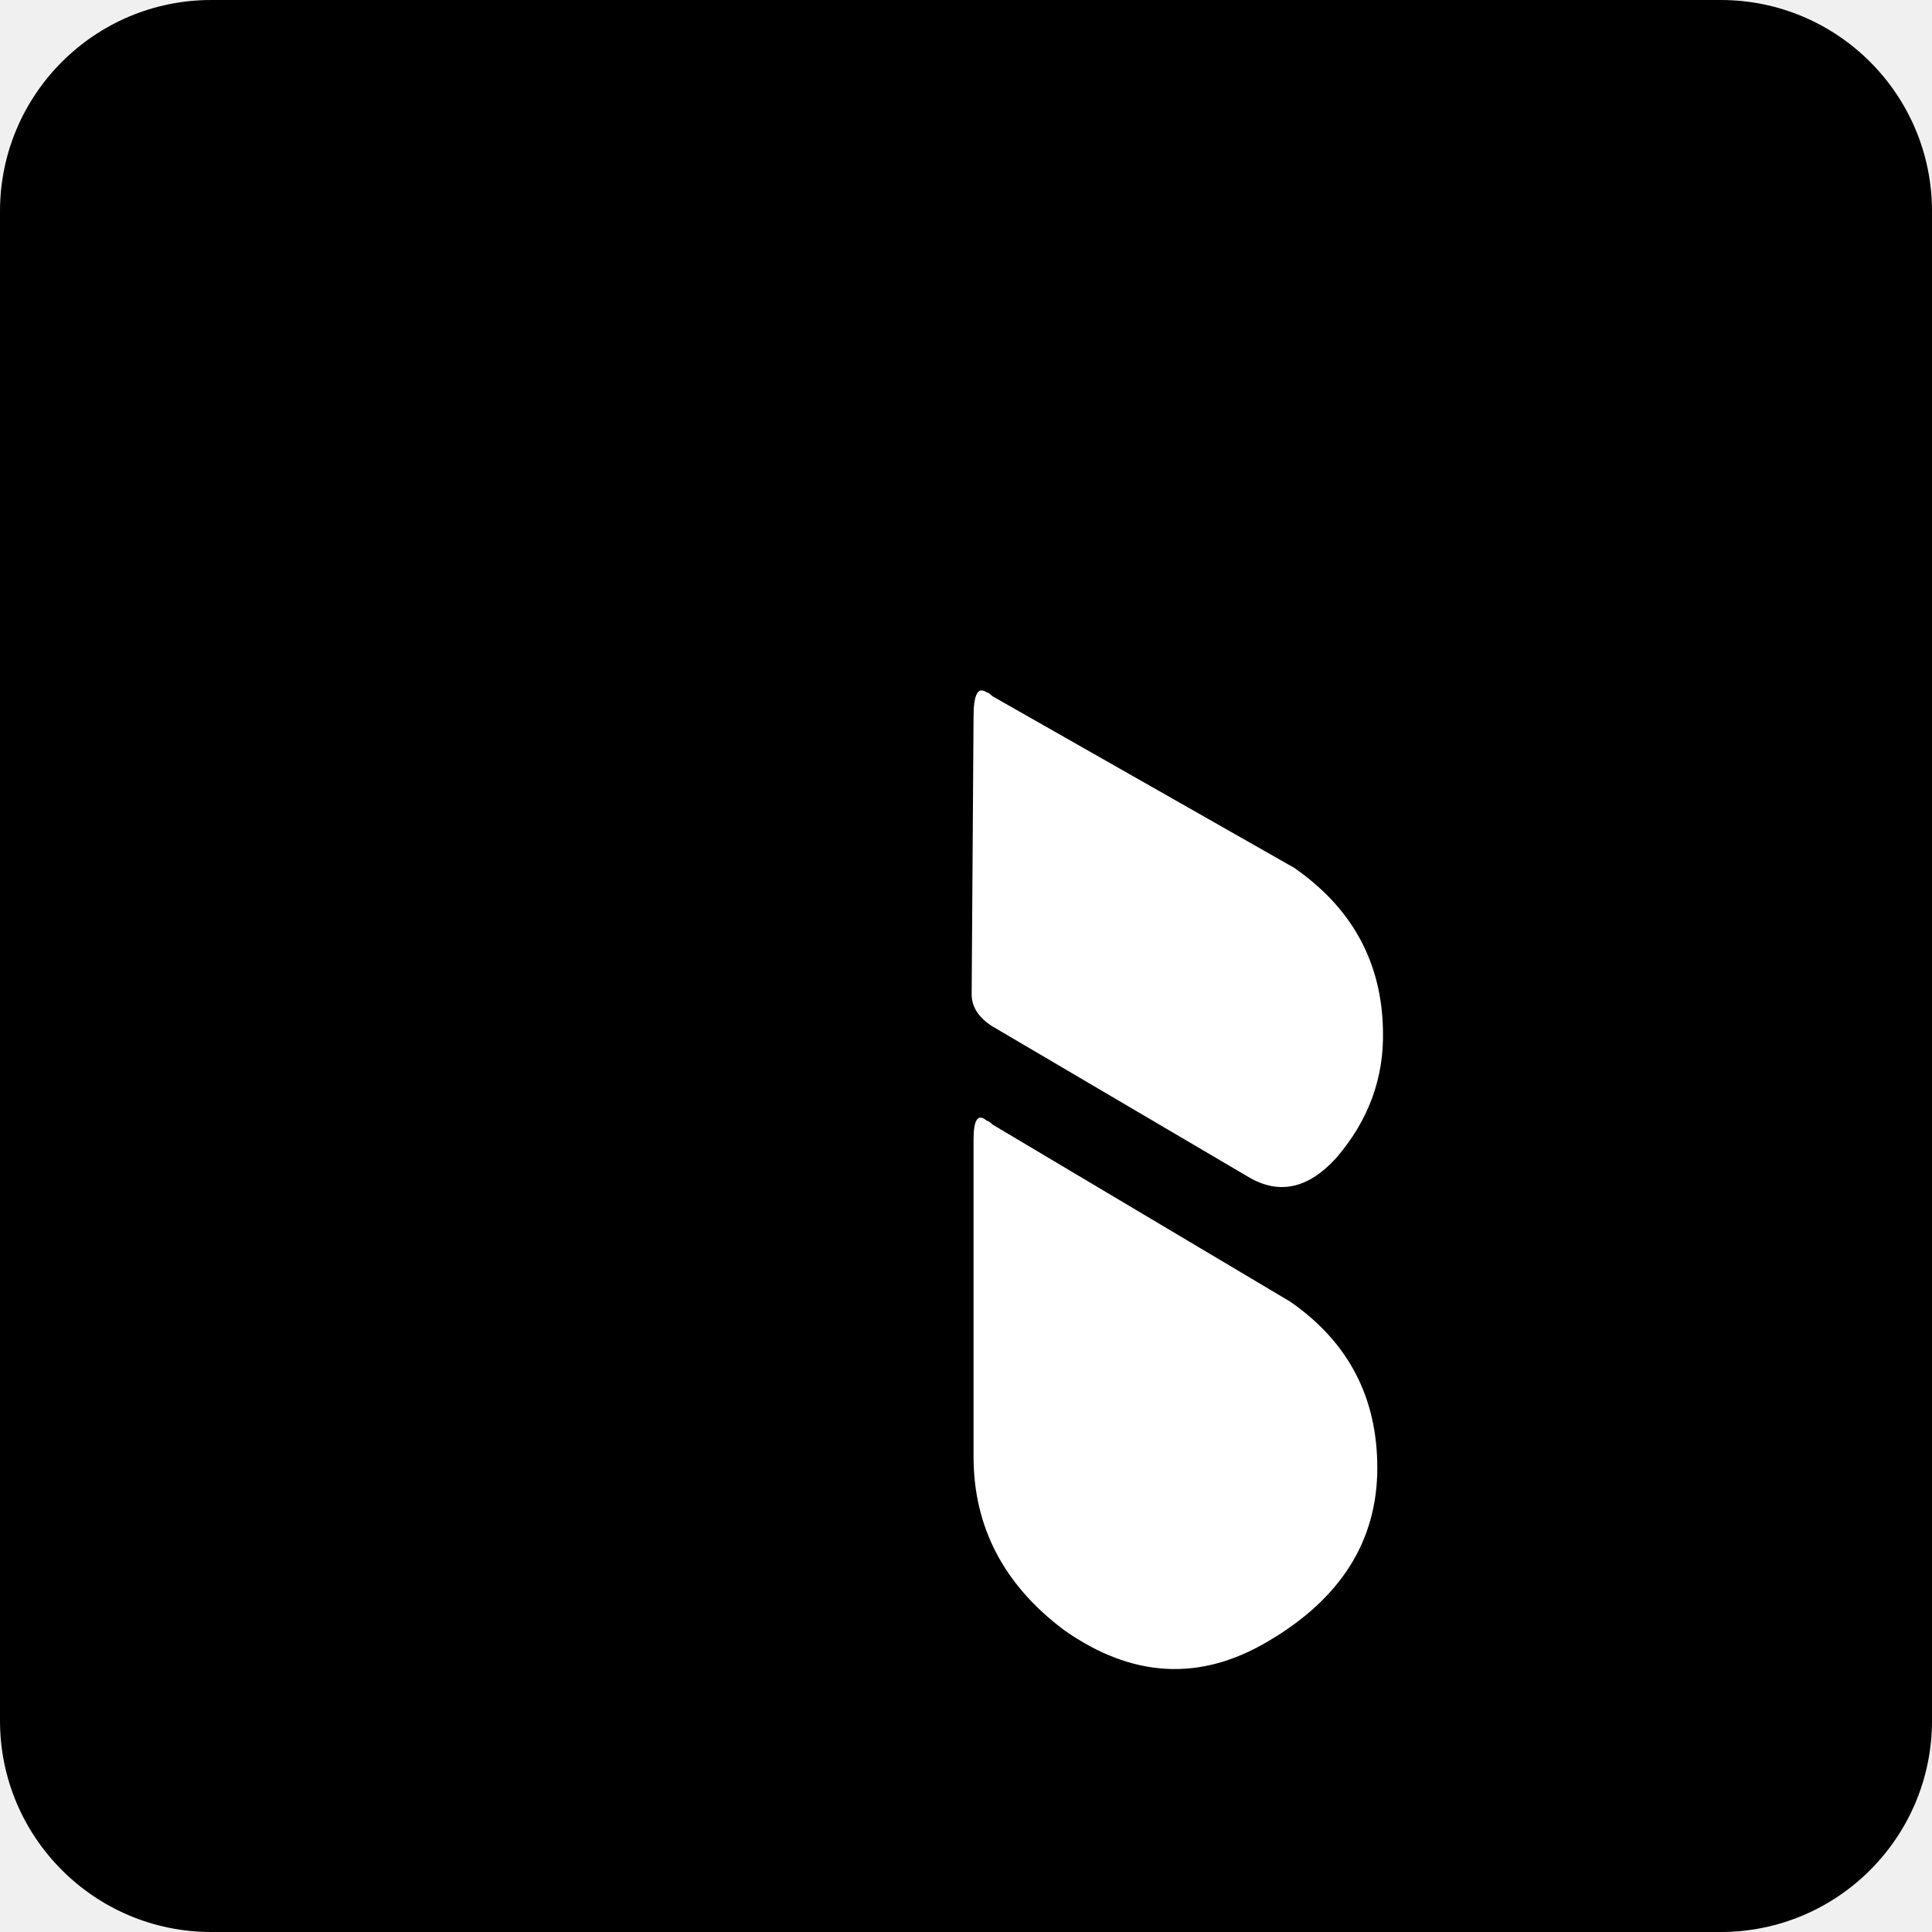
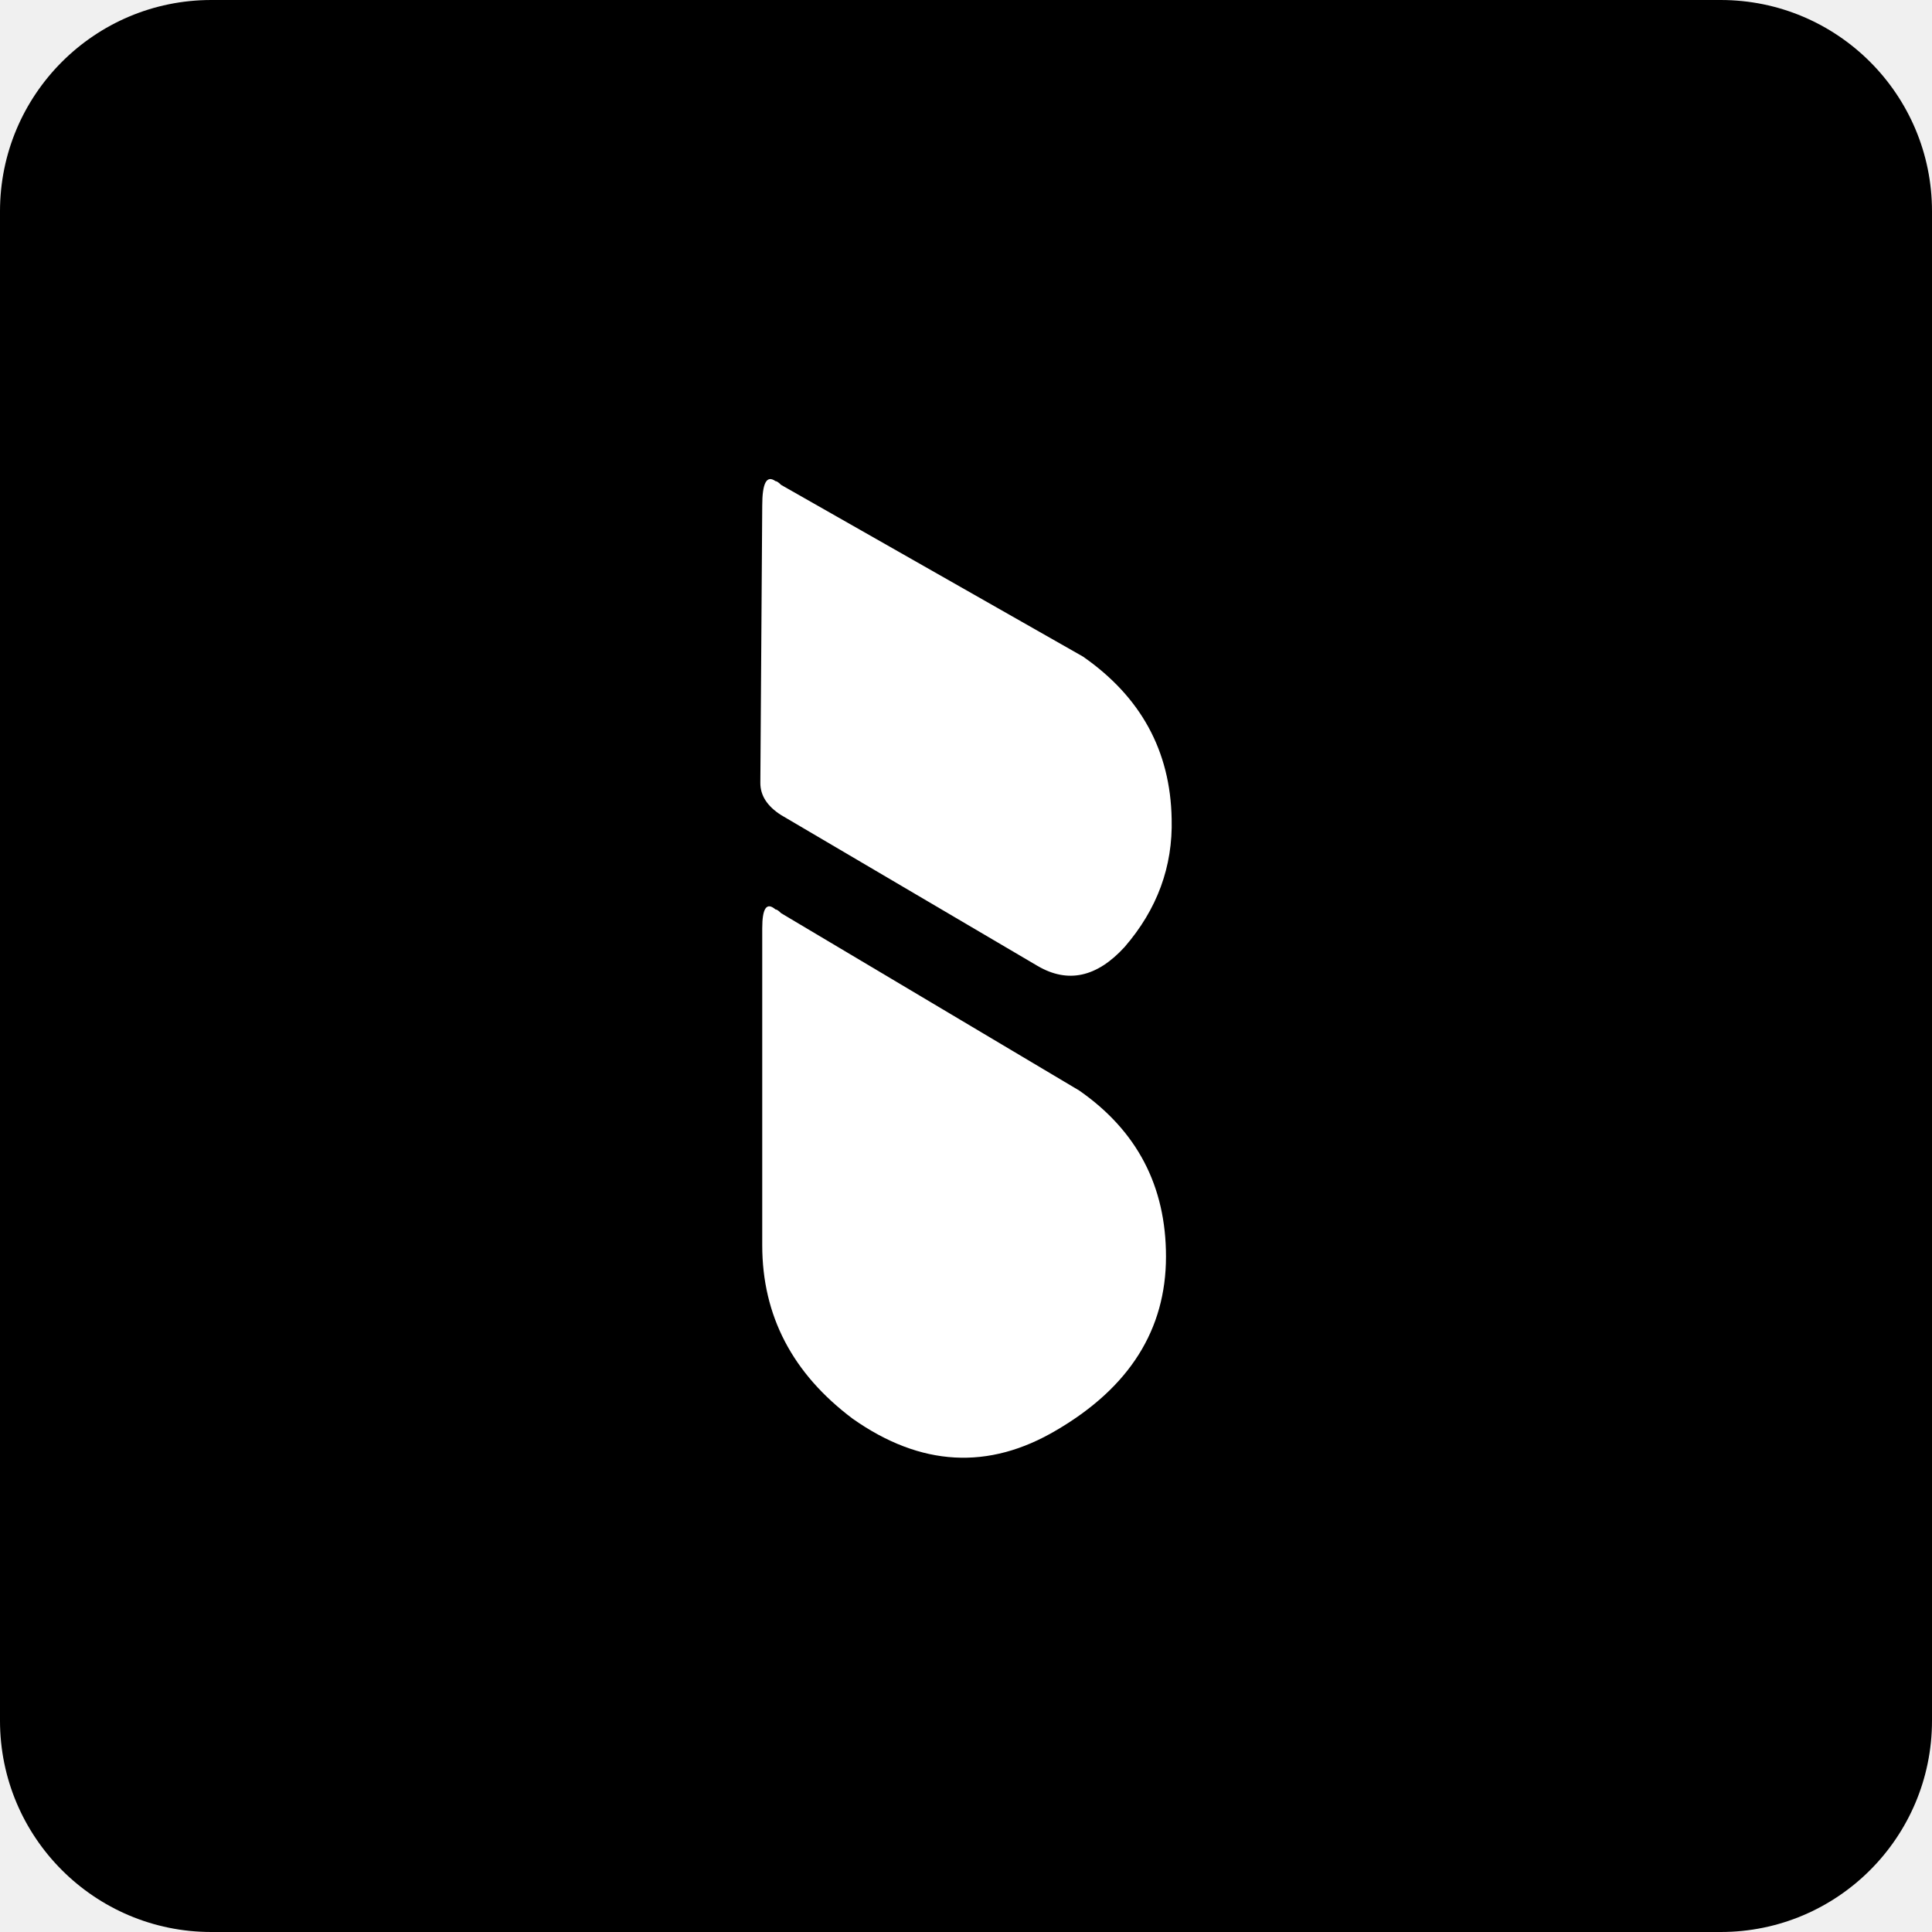
<svg xmlns="http://www.w3.org/2000/svg" width="512" height="512" viewBox="0 0 512 512">
  <rect width="512" height="512" rx="56" fill="#000" />
-   <path fill="#fff" d="M261.5 183.5 Q258 181 258 190 L257.5 263.5 Q257.5 268.5 263 272 L331 312 Q343 319 354 307 Q367 292 366.5 273 Q366 246 343 230 L263 184.5 Q262 183.5 261.5 183.5 Z" />
-   <path fill="#fff" d="M261.5 297 Q258 294 258 302 L258 386 Q258 414 282 432 Q309 451 336 435 Q365 418 365 389 Q365 361 342 345 L263 298 Q262 297 261.5 297 Z" />
+   <g transform="translate(-56 -56)">
+     <path fill="#fff" d="M261.5 183.5 Q258 181 258 190 L257.5 263.5 Q257.5 268.5 263 272 L331 312 Q343 319 354 307 Q367 292 366.5 273 Q366 246 343 230 L263 184.5 Q262 183.5 261.5 183.5 Z" />
+     <path fill="#fff" d="M261.5 297 Q258 294 258 302 L258 386 Q258 414 282 432 Q309 451 336 435 Q365 418 365 389 Q365 361 342 345 L263 298 Q262 297 261.5 297 Z" />
+   </g>
</svg>
